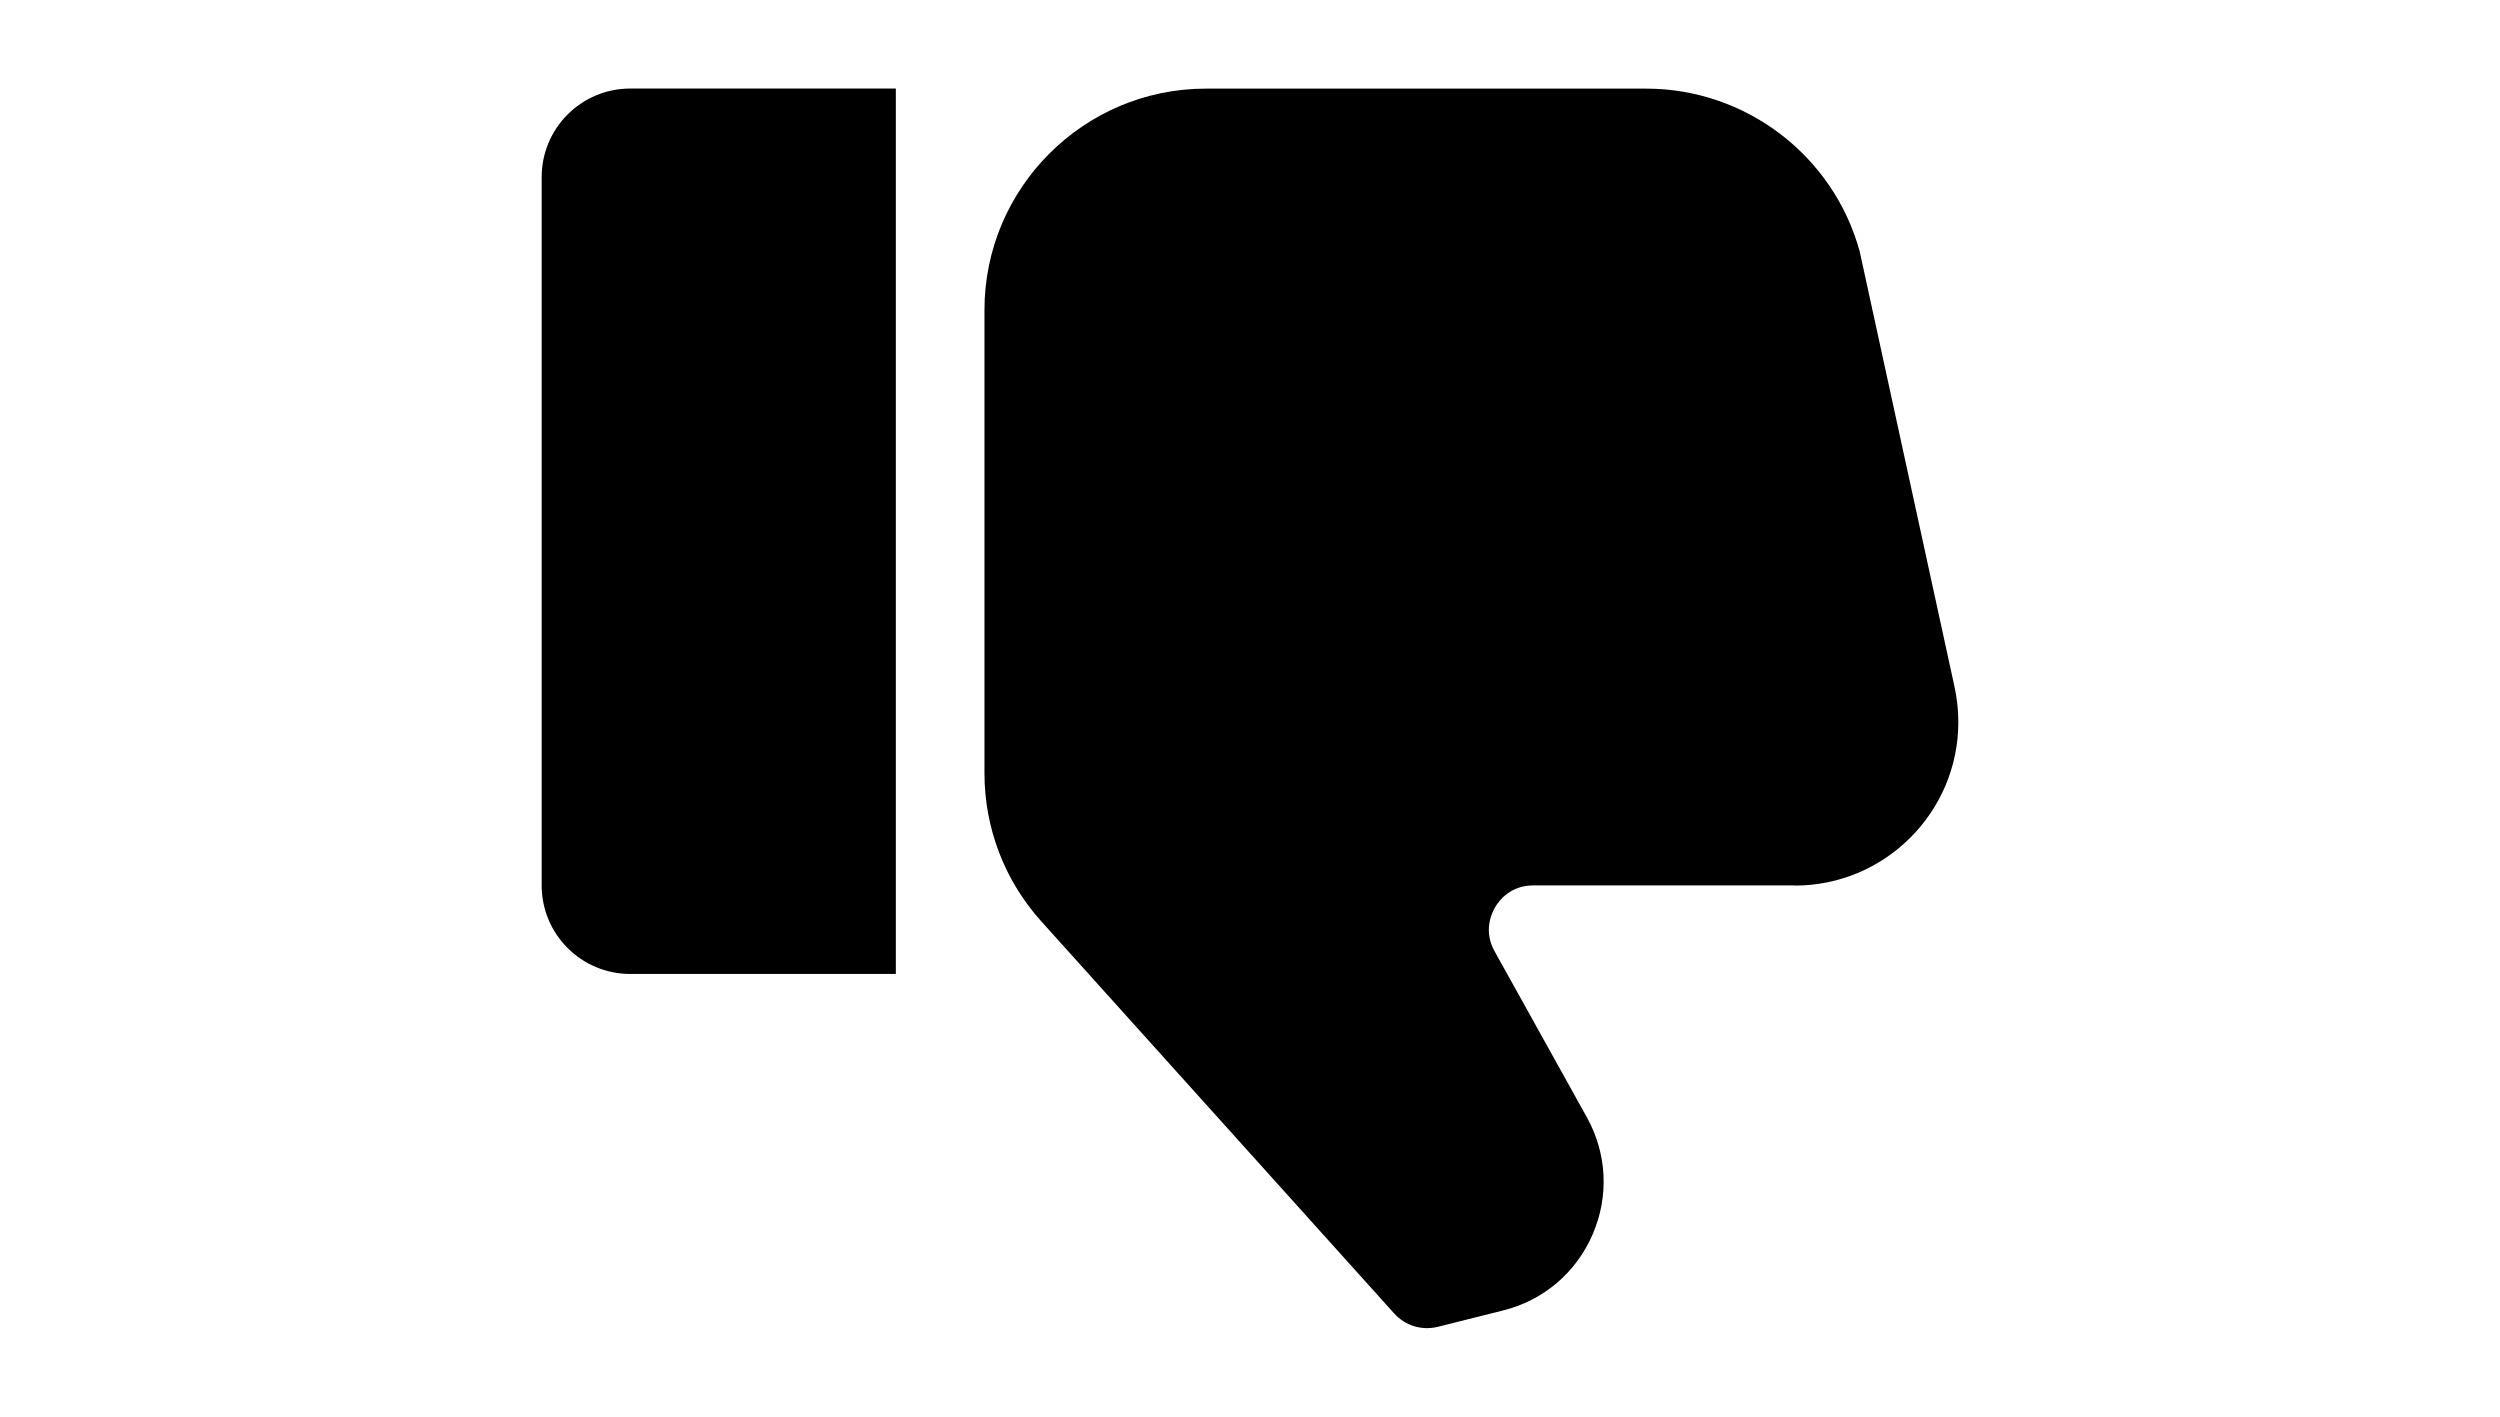
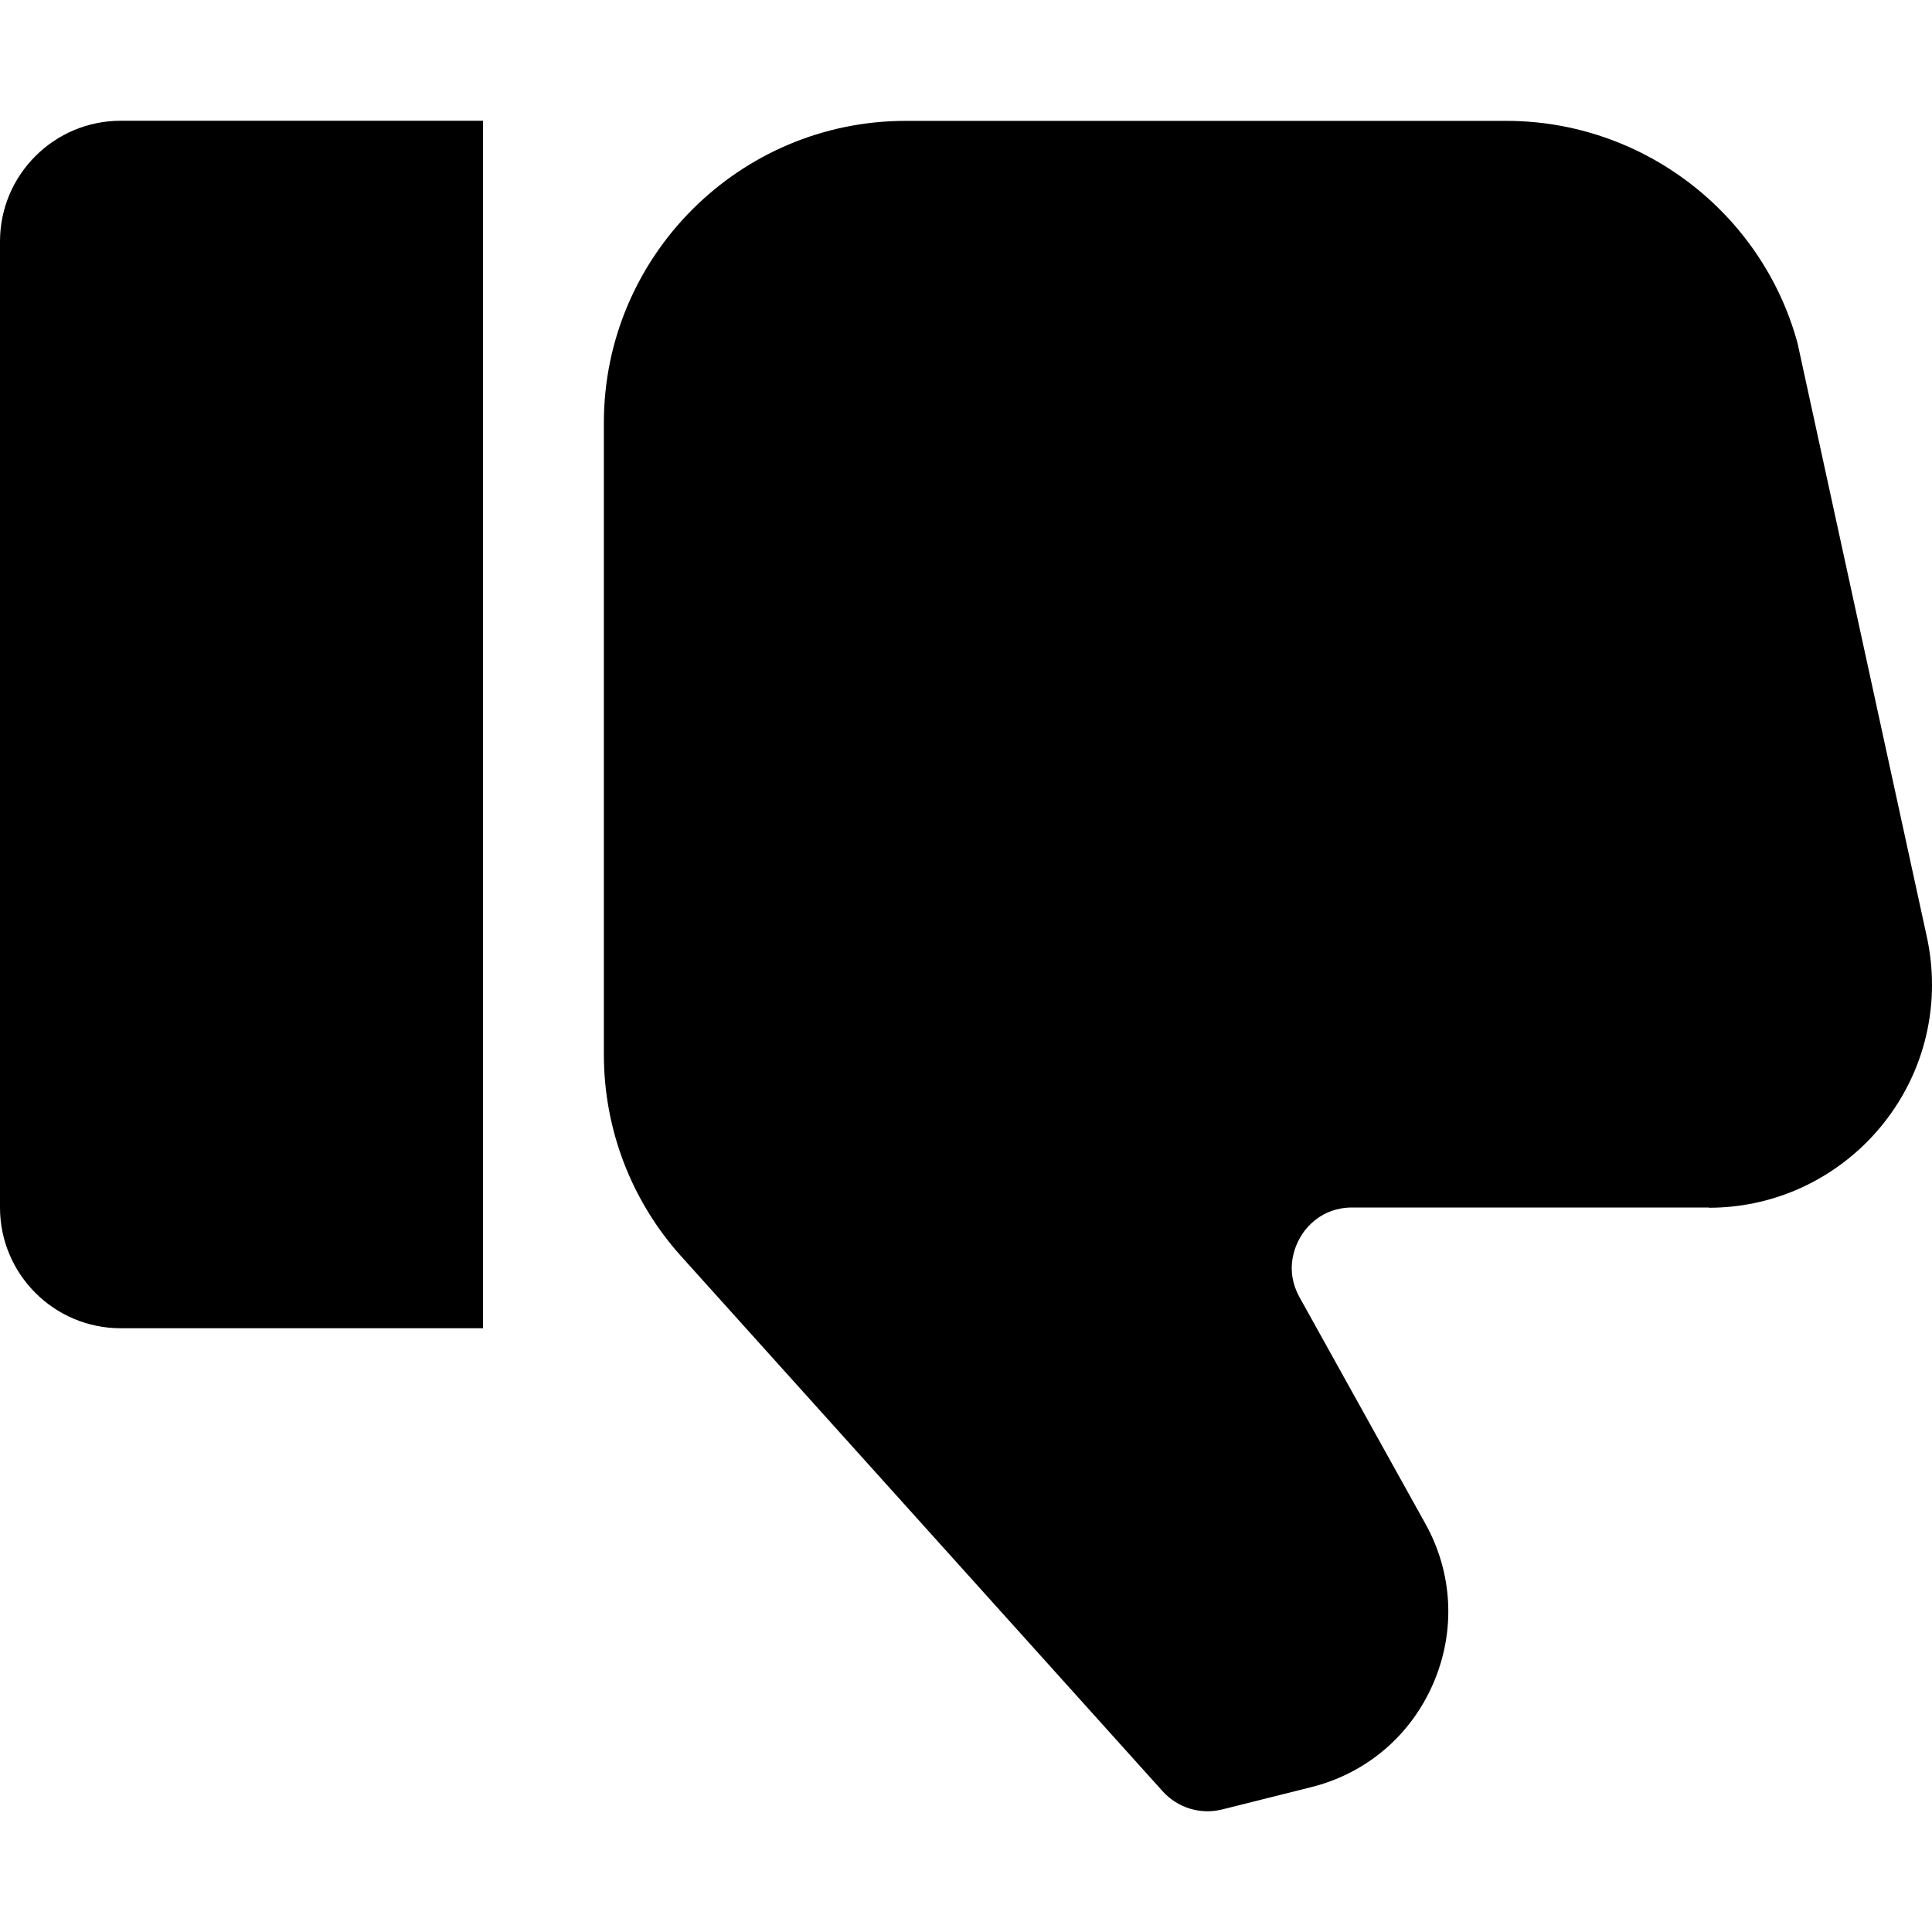
- <svg xmlns="http://www.w3.org/2000/svg" height="17" viewBox="0 0 16 16" width="30">
+ <svg xmlns="http://www.w3.org/2000/svg" height="512" viewBox="0 0 16 16" width="512">
  <path d="m0 9v-8c0-.552.448-1 1-1h3v10h-3c-.552-0-1-.448-1-1z" transform="translate(0 1)" />
  <path d="m9.153 9h-2.954c-.258 0-.388.172-.431.247-.043.074-.131.271-.006.496l1.042 1.875c.229.411.252.894.065 1.325-.187.432-.556.745-1.013.858l-.734.184c-.179.045-.368-.012-.493-.15l-3.987-4.43c-.414-.46-.641-1.054-.641-1.672v-5.232c0-1.378 1.122-2.5 2.5-2.5l4.974 0c1.123 0 2.115.756 2.411 1.839l1.067 4.899c.031.136.047.276.047.416 0 1.018-.829 1.847-1.847 1.847z" transform="translate(5 1)" />
</svg>
